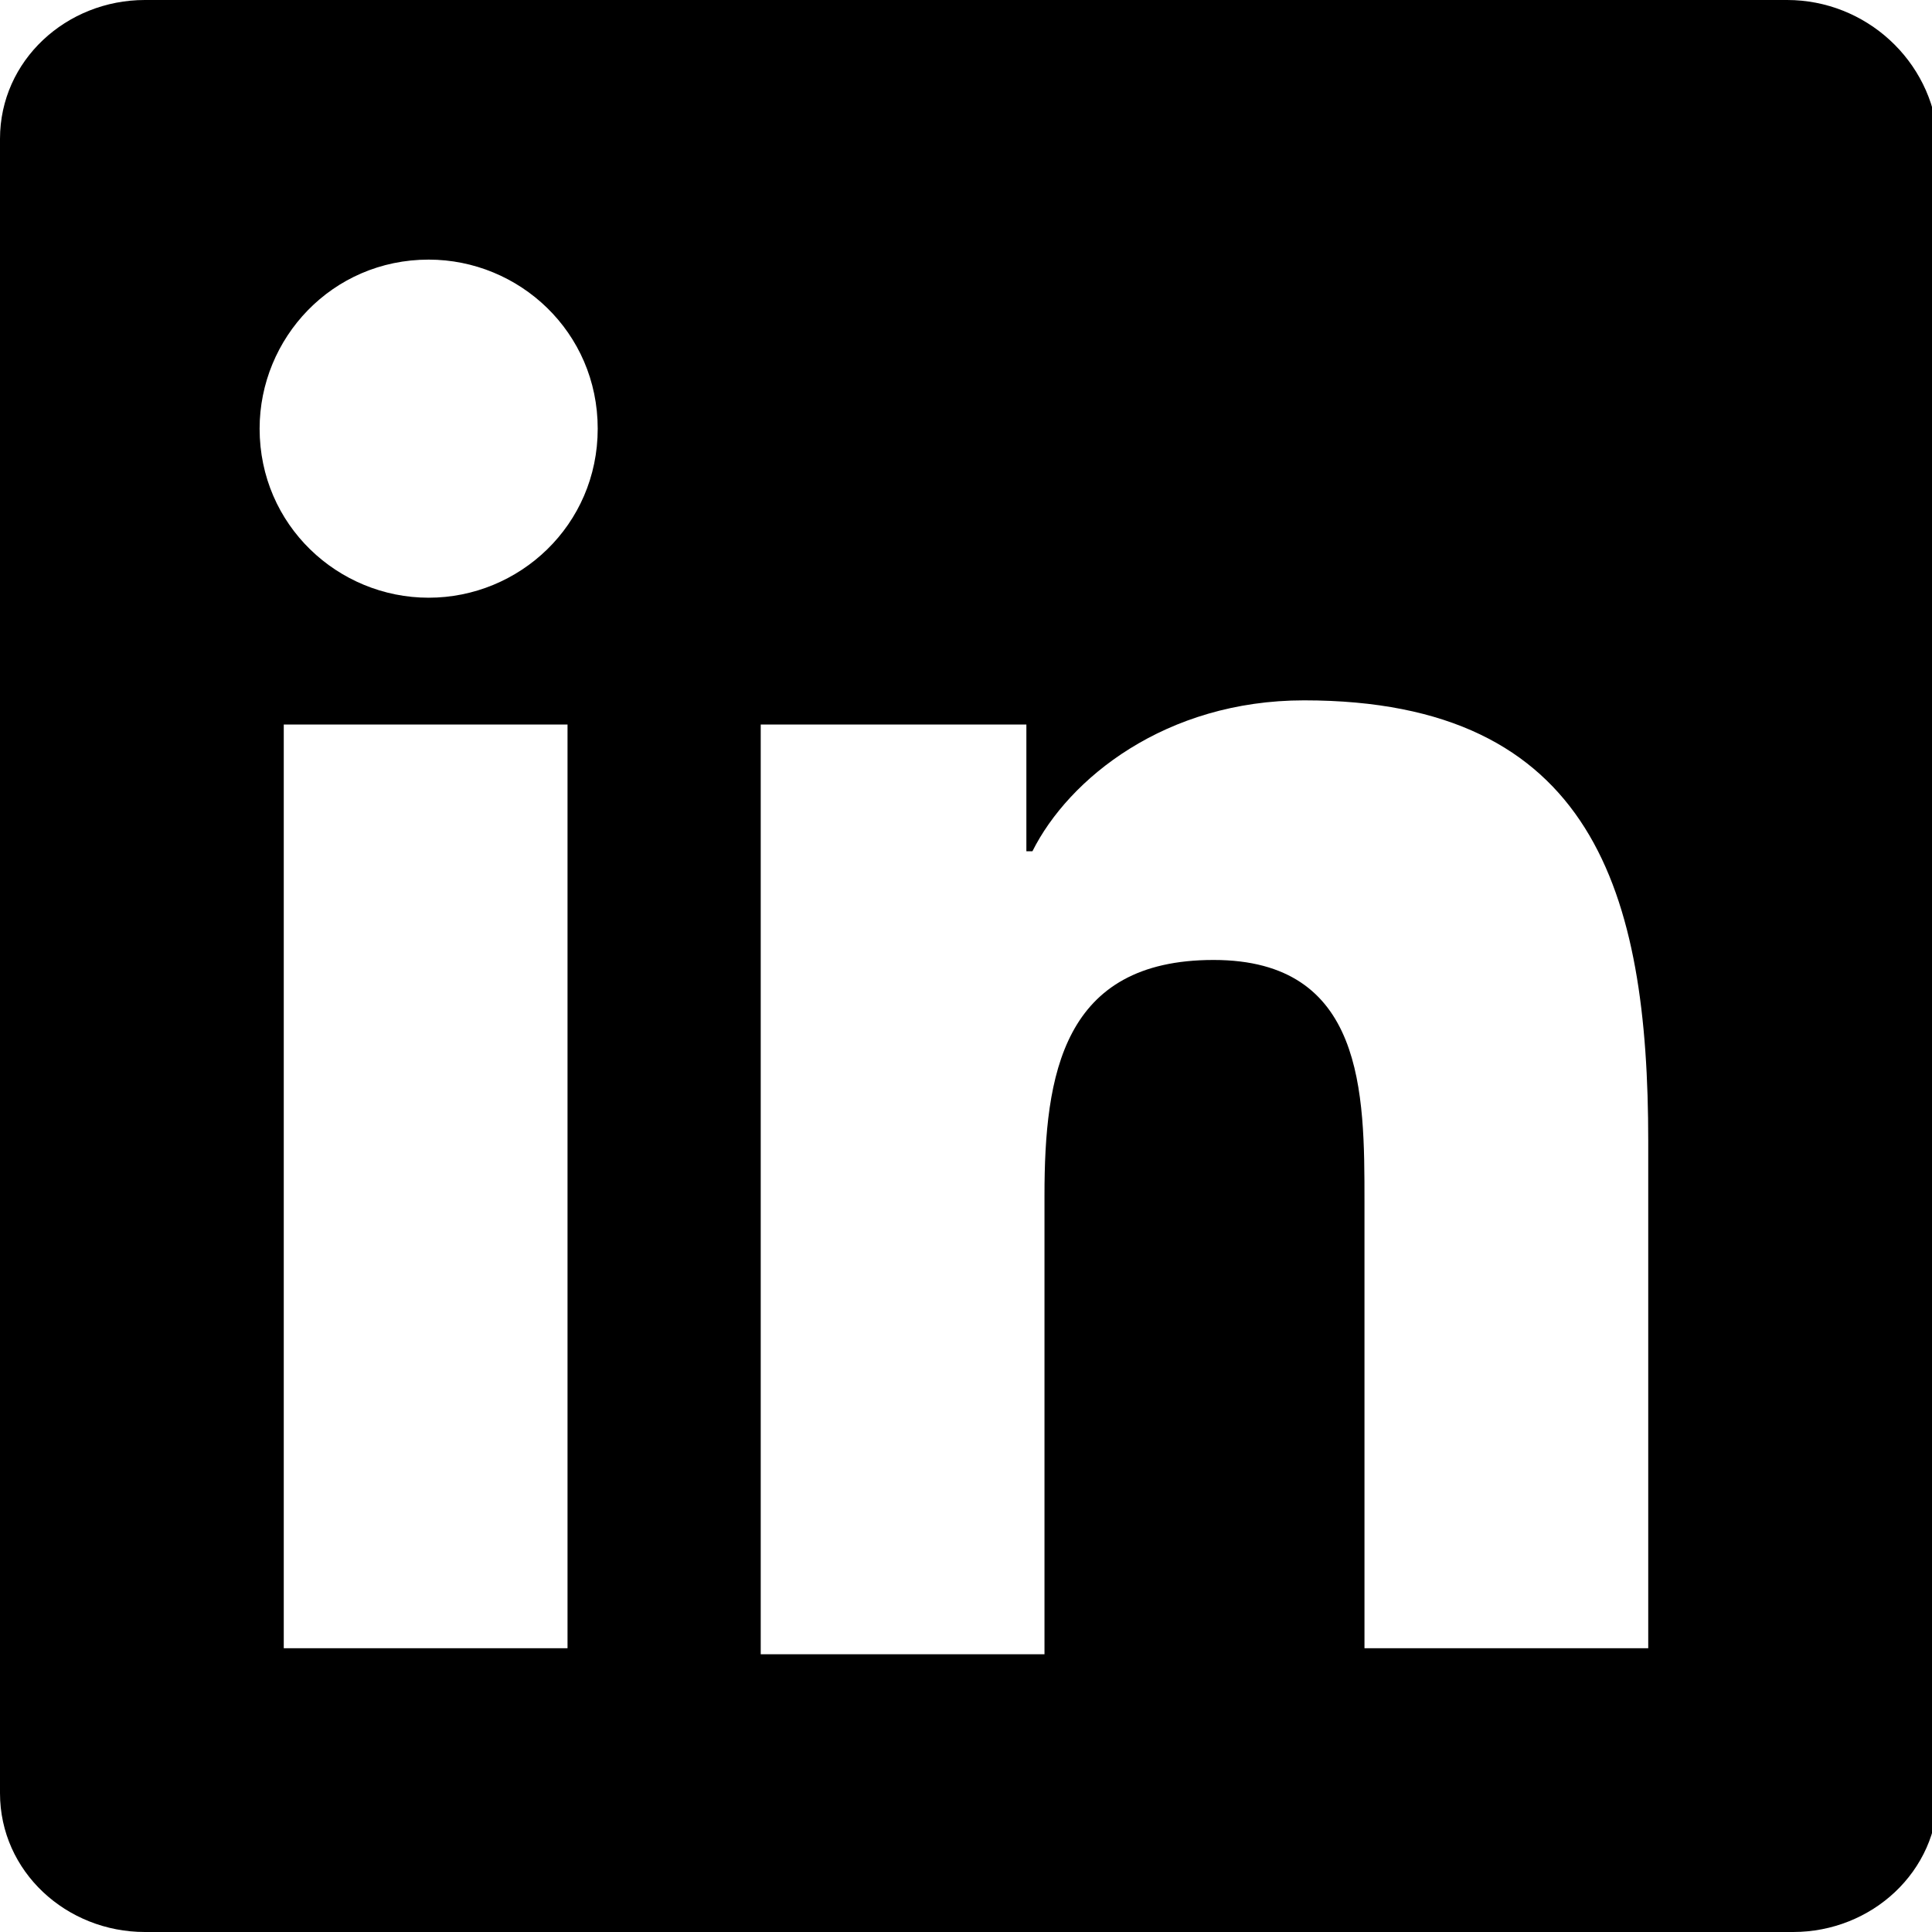
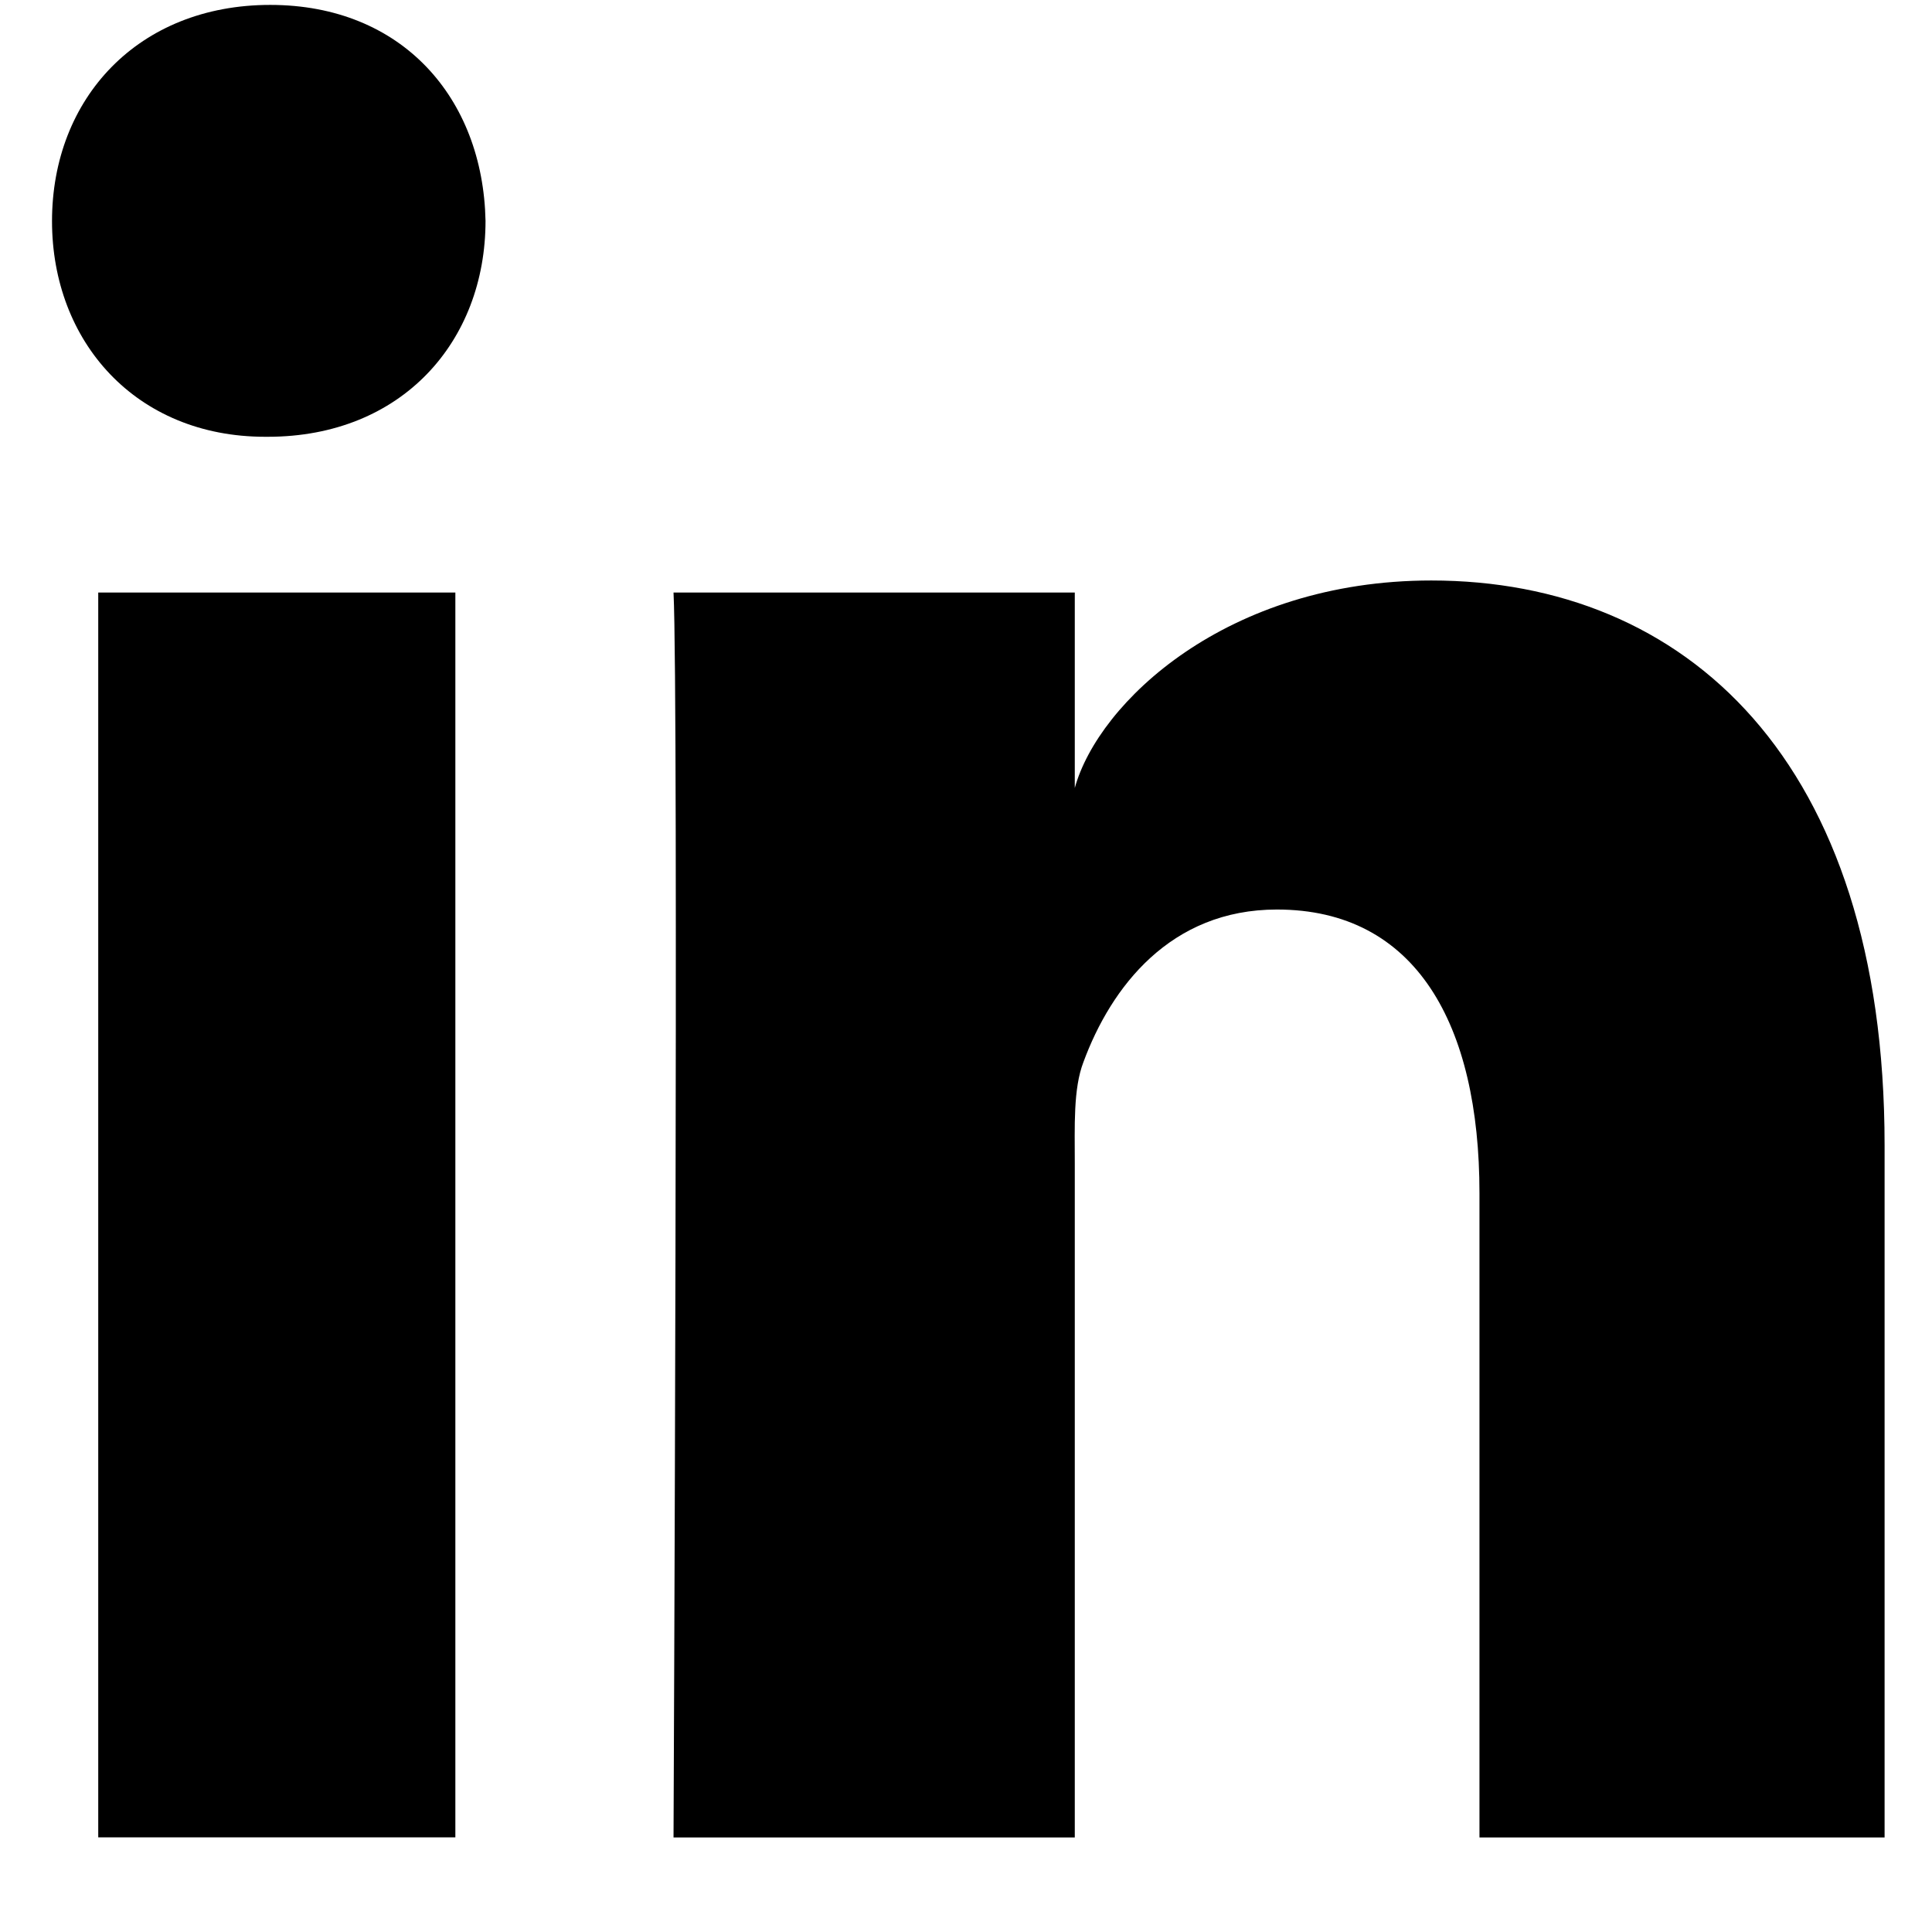
- <svg xmlns="http://www.w3.org/2000/svg" version="1.1" id="Layer_1" x="0px" y="0px" viewBox="0 0 32 32" enable-background="new 0 0 32 32" xml:space="preserve">
-   <path d="M29.6,0H2.4C1.1,0,0,1,0,2.3v27.4C0,31,1.1,32,2.4,32h27.3c1.3,0,2.4-1,2.4-2.3V2.3C32,1,30.9,0,29.6,0z M9.5,27.3H4.7V12  h4.7V27.3z M7.1,9.9c-1.5,0-2.8-1.2-2.8-2.8c0-1.5,1.2-2.8,2.8-2.8c1.5,0,2.8,1.2,2.8,2.8C9.9,8.7,8.6,9.9,7.1,9.9z M27.3,27.3h-4.7  v-7.4c0-1.8,0-4-2.5-4c-2.5,0-2.8,1.9-2.8,3.9v7.6h-4.7V12H17v2.1h0.1c0.6-1.2,2.2-2.5,4.5-2.5c4.8,0,5.7,3.2,5.7,7.3V27.3z" />
+ <svg xmlns="http://www.w3.org/2000/svg" width="13px" height="13px" viewBox="0 0 13 13" version="1.1">
+   <g id="Symbols" stroke="none" stroke-width="1" fill-rule="evenodd">
+     <g id="Component/globalFooter-1366" transform="translate(-1056, -213)">
+       <g id="Group-10" transform="translate(-12, 0)">
+         <path d="M1068.661,216.987 L1071.064,216.987 L1071.064,225.363 L1068.661,225.363 L1068.661,216.987 Z M1069.802,215.939 L1069.784,215.939 C1068.914,215.939 1068.35,215.299 1068.35,214.488 C1068.35,213.661 1068.931,213.033 1069.818,213.033 C1070.705,213.033 1071.25,213.659 1071.267,214.486 C1071.267,215.297 1070.705,215.939 1069.802,215.939 L1069.802,215.939 Z M1080.681,225.364 L1077.955,225.364 L1077.955,221.028 C1077.955,219.894 1077.529,219.12 1076.592,219.12 C1075.875,219.12 1075.476,219.642 1075.29,220.147 C1075.221,220.327 1075.232,220.578 1075.232,220.831 L1075.232,225.364 L1072.532,225.364 C1072.532,225.364 1072.567,217.685 1072.532,216.987 L1075.232,216.987 L1075.232,218.302 C1075.391,217.727 1076.254,216.906 1077.631,216.906 C1079.339,216.906 1080.681,218.112 1080.681,220.706 L1080.681,225.364 L1080.681,225.364 Z" id="Shape" />
+       </g>
+     </g>
+   </g>
</svg>
